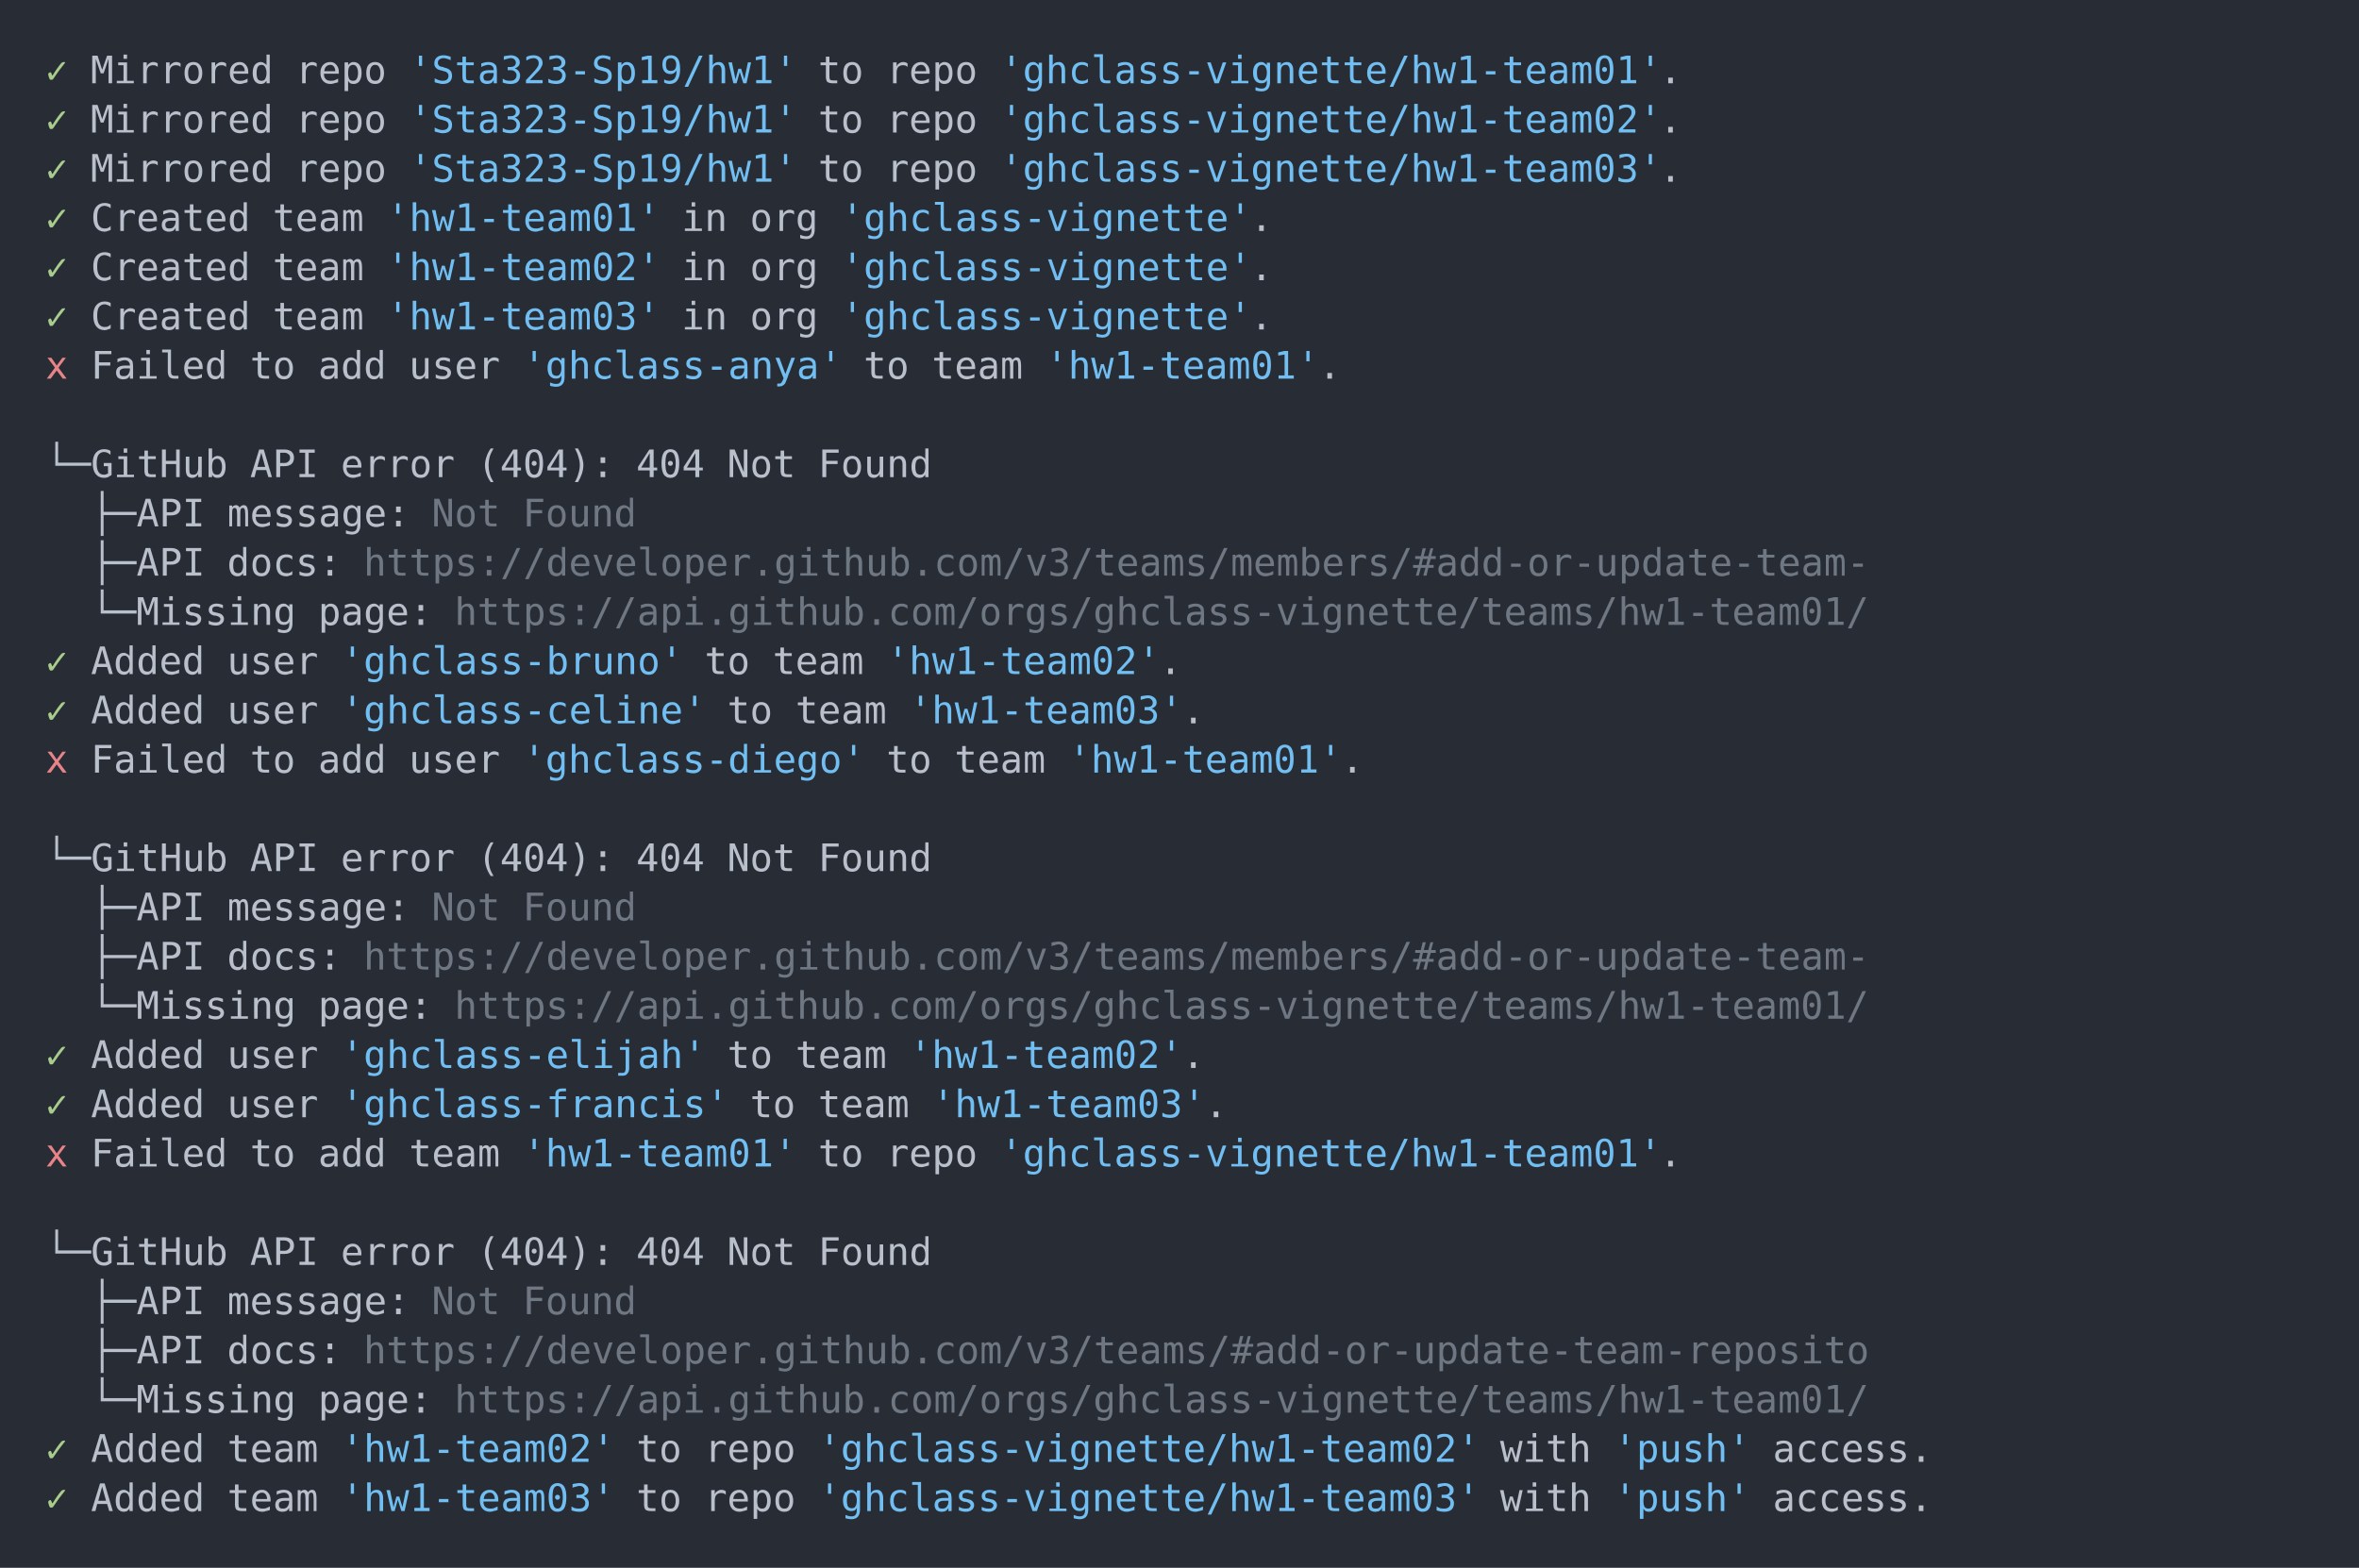
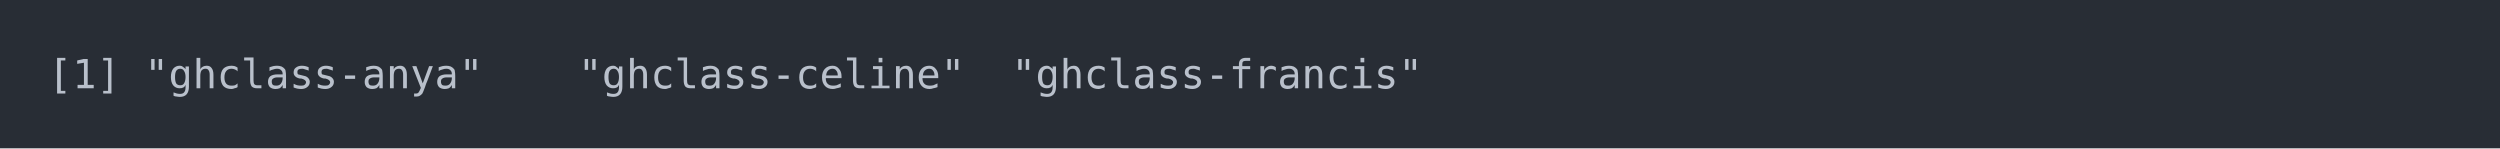
- <svg xmlns="http://www.w3.org/2000/svg" xmlns:xlink="http://www.w3.org/1999/xlink" width="1040" height="691.3">
-   <rect width="1040" height="691.3" rx="0" ry="0" class="a" />
-   <svg height="651.3" viewBox="0 0 100 65.13" width="1000" x="20" y="20">
-     <style>.a{fill:rgb(40,45,53)}.b{font-family:'Fira Code',Monaco,Consolas,Menlo,'Bitstream Vera Sans Mono','Powerline Symbols',monospace}.c{fill:rgb(185,192,203);white-space:pre}.d{fill:rgb(111,119,131);white-space:pre}.e{fill:transparent}.f{fill:rgb(168,204,140);white-space:pre}.g{fill:rgb(113,190,242);white-space:pre}.h{fill:rgb(232,131,136);white-space:pre}</style>
+ <svg xmlns="http://www.w3.org/2000/svg" xmlns:xlink="http://www.w3.org/1999/xlink" width="1040" height="61.71">
+   <rect width="1040" height="61.71" rx="0" ry="0" class="a" />
+   <svg height="21.71" viewBox="0 0 100 2.171" width="1000" x="20" y="20">
+     <style>.a{fill:rgb(40,45,53)}.b{font-family:'Fira Code',Monaco,Consolas,Menlo,'Bitstream Vera Sans Mono','Powerline Symbols',monospace}.c{fill:transparent}.d{fill:rgb(185,192,203);white-space:pre}</style>
    <g font-family="'Fira Code',Monaco,Consolas,Menlo,'Bitstream Vera Sans Mono','Powerline Symbols',monospace" font-size="1.67" class="b">
      <defs>
-         <symbol id="1">
-           <text x="0" y="1.67" class="c">└─GitHub</text>
-           <text x="9.018" y="1.67" class="c">API</text>
-           <text x="13.026" y="1.67" class="c">error</text>
-           <text x="19.038" y="1.67" class="c">(404):</text>
-           <text x="26.052" y="1.67" class="c">404</text>
-           <text x="30.06" y="1.67" class="c">Not</text>
-           <text x="34.068" y="1.67" class="c">Found</text>
-         </symbol>
-         <symbol id="2">
-           <text x="2.004" y="1.67" class="c">├─API</text>
-           <text x="8.016" y="1.67" class="c">message:</text>
-           <text x="17.034" y="1.67" class="d">Not</text>
-           <text x="21.042" y="1.67" class="d">Found</text>
-         </symbol>
-         <symbol id="3">
-           <text x="2.004" y="1.67" class="c">├─API</text>
-           <text x="8.016" y="1.67" class="c">docs:</text>
-           <text x="14.028" y="1.67" class="d">https://developer.github.com/v3/teams/members/#add-or-update-team-</text>
-         </symbol>
-         <symbol id="4">
-           <text x="2.004" y="1.67" class="c">└─Missing</text>
-           <text x="12.024" y="1.67" class="c">page:</text>
-           <text x="18.036" y="1.67" class="d">https://api.github.com/orgs/ghclass-vignette/teams/hw1-team01/</text>
-         </symbol>
        <symbol id="a">
-           <rect height="31" width="100" x="0" y="0" class="e" />
+           <rect height="2" width="100" x="0" y="0" class="c" />
        </symbol>
      </defs>
-       <rect height="65.13" width="100" class="a" />
+       <rect height="2.171" width="100" class="a" />
      <svg x="0" y="0" width="100">
        <svg x="0">
          <use xlink:href="#a" />
-           <text x="0" y="1.67" class="f">✓</text>
-           <text x="2.004" y="1.67" class="c">Mirrored</text>
-           <text x="11.022" y="1.67" class="c">repo</text>
-           <text x="16.032" y="1.67" class="g">'Sta323-Sp19/hw1'</text>
-           <text x="34.068" y="1.67" class="c">to</text>
-           <text x="37.074" y="1.67" class="c">repo</text>
-           <text x="42.084" y="1.67" class="g">'ghclass-vignette/hw1-team01'</text>
-           <text x="71.142" y="1.67" class="c">.</text>
-           <text x="0" y="3.841" class="f">✓</text>
-           <text x="2.004" y="3.841" class="c">Mirrored</text>
-           <text x="11.022" y="3.841" class="c">repo</text>
-           <text x="16.032" y="3.841" class="g">'Sta323-Sp19/hw1'</text>
-           <text x="34.068" y="3.841" class="c">to</text>
-           <text x="37.074" y="3.841" class="c">repo</text>
-           <text x="42.084" y="3.841" class="g">'ghclass-vignette/hw1-team02'</text>
-           <text x="71.142" y="3.841" class="c">.</text>
-           <text x="0" y="6.012" class="f">✓</text>
-           <text x="2.004" y="6.012" class="c">Mirrored</text>
-           <text x="11.022" y="6.012" class="c">repo</text>
-           <text x="16.032" y="6.012" class="g">'Sta323-Sp19/hw1'</text>
-           <text x="34.068" y="6.012" class="c">to</text>
-           <text x="37.074" y="6.012" class="c">repo</text>
-           <text x="42.084" y="6.012" class="g">'ghclass-vignette/hw1-team03'</text>
-           <text x="71.142" y="6.012" class="c">.</text>
-           <text x="0" y="8.183" class="f">✓</text>
-           <text x="2.004" y="8.183" class="c">Created</text>
-           <text x="10.02" y="8.183" class="c">team</text>
-           <text x="15.03" y="8.183" class="g">'hw1-team01'</text>
-           <text x="28.056" y="8.183" class="c">in</text>
-           <text x="31.062" y="8.183" class="c">org</text>
-           <text x="35.07" y="8.183" class="g">'ghclass-vignette'</text>
-           <text x="53.106" y="8.183" class="c">.</text>
-           <text x="0" y="10.354" class="f">✓</text>
-           <text x="2.004" y="10.354" class="c">Created</text>
-           <text x="10.02" y="10.354" class="c">team</text>
-           <text x="15.03" y="10.354" class="g">'hw1-team02'</text>
-           <text x="28.056" y="10.354" class="c">in</text>
-           <text x="31.062" y="10.354" class="c">org</text>
-           <text x="35.07" y="10.354" class="g">'ghclass-vignette'</text>
-           <text x="53.106" y="10.354" class="c">.</text>
-           <text x="0" y="12.525" class="f">✓</text>
-           <text x="2.004" y="12.525" class="c">Created</text>
-           <text x="10.02" y="12.525" class="c">team</text>
-           <text x="15.03" y="12.525" class="g">'hw1-team03'</text>
-           <text x="28.056" y="12.525" class="c">in</text>
-           <text x="31.062" y="12.525" class="c">org</text>
-           <text x="35.07" y="12.525" class="g">'ghclass-vignette'</text>
-           <text x="53.106" y="12.525" class="c">.</text>
-           <text x="0" y="14.696" class="h">x</text>
-           <text x="2.004" y="14.696" class="c">Failed</text>
-           <text x="9.018" y="14.696" class="c">to</text>
-           <text x="12.024" y="14.696" class="c">add</text>
-           <text x="16.032" y="14.696" class="c">user</text>
-           <text x="21.042" y="14.696" class="g">'ghclass-anya'</text>
-           <text x="36.072" y="14.696" class="c">to</text>
-           <text x="39.078" y="14.696" class="c">team</text>
-           <text x="44.088" y="14.696" class="g">'hw1-team01'</text>
-           <text x="56.112" y="14.696" class="c">.</text>
-           <use xlink:href="#1" y="17.368" />
-           <use xlink:href="#2" y="19.539" />
-           <use xlink:href="#3" y="21.71" />
-           <use xlink:href="#4" y="23.881" />
-           <text x="0" y="27.722" class="f">✓</text>
-           <text x="2.004" y="27.722" class="c">Added</text>
-           <text x="8.016" y="27.722" class="c">user</text>
-           <text x="13.026" y="27.722" class="g">'ghclass-bruno'</text>
-           <text x="29.058" y="27.722" class="c">to</text>
-           <text x="32.064" y="27.722" class="c">team</text>
-           <text x="37.074" y="27.722" class="g">'hw1-team02'</text>
-           <text x="49.098" y="27.722" class="c">.</text>
-           <text x="0" y="29.893" class="f">✓</text>
-           <text x="2.004" y="29.893" class="c">Added</text>
-           <text x="8.016" y="29.893" class="c">user</text>
-           <text x="13.026" y="29.893" class="g">'ghclass-celine'</text>
-           <text x="30.06" y="29.893" class="c">to</text>
-           <text x="33.066" y="29.893" class="c">team</text>
-           <text x="38.076" y="29.893" class="g">'hw1-team03'</text>
-           <text x="50.1" y="29.893" class="c">.</text>
-           <text x="0" y="32.064" class="h">x</text>
-           <text x="2.004" y="32.064" class="c">Failed</text>
-           <text x="9.018" y="32.064" class="c">to</text>
-           <text x="12.024" y="32.064" class="c">add</text>
-           <text x="16.032" y="32.064" class="c">user</text>
-           <text x="21.042" y="32.064" class="g">'ghclass-diego'</text>
-           <text x="37.074" y="32.064" class="c">to</text>
-           <text x="40.08" y="32.064" class="c">team</text>
-           <text x="45.09" y="32.064" class="g">'hw1-team01'</text>
-           <text x="57.114" y="32.064" class="c">.</text>
-           <use xlink:href="#1" y="34.736" />
-           <use xlink:href="#2" y="36.907" />
-           <use xlink:href="#3" y="39.078" />
-           <use xlink:href="#4" y="41.249" />
-           <text x="0" y="45.09" class="f">✓</text>
-           <text x="2.004" y="45.09" class="c">Added</text>
-           <text x="8.016" y="45.09" class="c">user</text>
-           <text x="13.026" y="45.09" class="g">'ghclass-elijah'</text>
-           <text x="30.06" y="45.09" class="c">to</text>
-           <text x="33.066" y="45.09" class="c">team</text>
-           <text x="38.076" y="45.09" class="g">'hw1-team02'</text>
-           <text x="50.1" y="45.09" class="c">.</text>
-           <text x="0" y="47.261" class="f">✓</text>
-           <text x="2.004" y="47.261" class="c">Added</text>
-           <text x="8.016" y="47.261" class="c">user</text>
-           <text x="13.026" y="47.261" class="g">'ghclass-francis'</text>
-           <text x="31.062" y="47.261" class="c">to</text>
-           <text x="34.068" y="47.261" class="c">team</text>
-           <text x="39.078" y="47.261" class="g">'hw1-team03'</text>
-           <text x="51.102" y="47.261" class="c">.</text>
-           <text x="0" y="49.432" class="h">x</text>
-           <text x="2.004" y="49.432" class="c">Failed</text>
-           <text x="9.018" y="49.432" class="c">to</text>
-           <text x="12.024" y="49.432" class="c">add</text>
-           <text x="16.032" y="49.432" class="c">team</text>
-           <text x="21.042" y="49.432" class="g">'hw1-team01'</text>
-           <text x="34.068" y="49.432" class="c">to</text>
-           <text x="37.074" y="49.432" class="c">repo</text>
-           <text x="42.084" y="49.432" class="g">'ghclass-vignette/hw1-team01'</text>
-           <text x="71.142" y="49.432" class="c">.</text>
-           <use xlink:href="#1" y="52.104" />
-           <use xlink:href="#2" y="54.275" />
-           <text x="2.004" y="58.116" class="c">├─API</text>
-           <text x="8.016" y="58.116" class="c">docs:</text>
-           <text x="14.028" y="58.116" class="d">https://developer.github.com/v3/teams/#add-or-update-team-reposito</text>
-           <use xlink:href="#4" y="58.617" />
-           <text x="0" y="62.458" class="f">✓</text>
-           <text x="2.004" y="62.458" class="c">Added</text>
-           <text x="8.016" y="62.458" class="c">team</text>
-           <text x="13.026" y="62.458" class="g">'hw1-team02'</text>
-           <text x="26.052" y="62.458" class="c">to</text>
-           <text x="29.058" y="62.458" class="c">repo</text>
-           <text x="34.068" y="62.458" class="g">'ghclass-vignette/hw1-team02'</text>
-           <text x="64.128" y="62.458" class="c">with</text>
-           <text x="69.138" y="62.458" class="g">'push'</text>
-           <text x="76.152" y="62.458" class="c">access.</text>
-           <text x="0" y="64.629" class="f">✓</text>
-           <text x="2.004" y="64.629" class="c">Added</text>
-           <text x="8.016" y="64.629" class="c">team</text>
-           <text x="13.026" y="64.629" class="g">'hw1-team03'</text>
-           <text x="26.052" y="64.629" class="c">to</text>
-           <text x="29.058" y="64.629" class="c">repo</text>
-           <text x="34.068" y="64.629" class="g">'ghclass-vignette/hw1-team03'</text>
-           <text x="64.128" y="64.629" class="c">with</text>
-           <text x="69.138" y="64.629" class="g">'push'</text>
-           <text x="76.152" y="64.629" class="c">access.</text>
+           <text x="0" y="1.67" class="d">[1]</text>
+           <text x="4.008" y="1.67" class="d">"ghclass-anya"</text>
+           <text x="22.044" y="1.67" class="d">"ghclass-celine"</text>
+           <text x="40.08" y="1.67" class="d">"ghclass-francis"</text>
        </svg>
      </svg>
    </g>
  </svg>
</svg>
